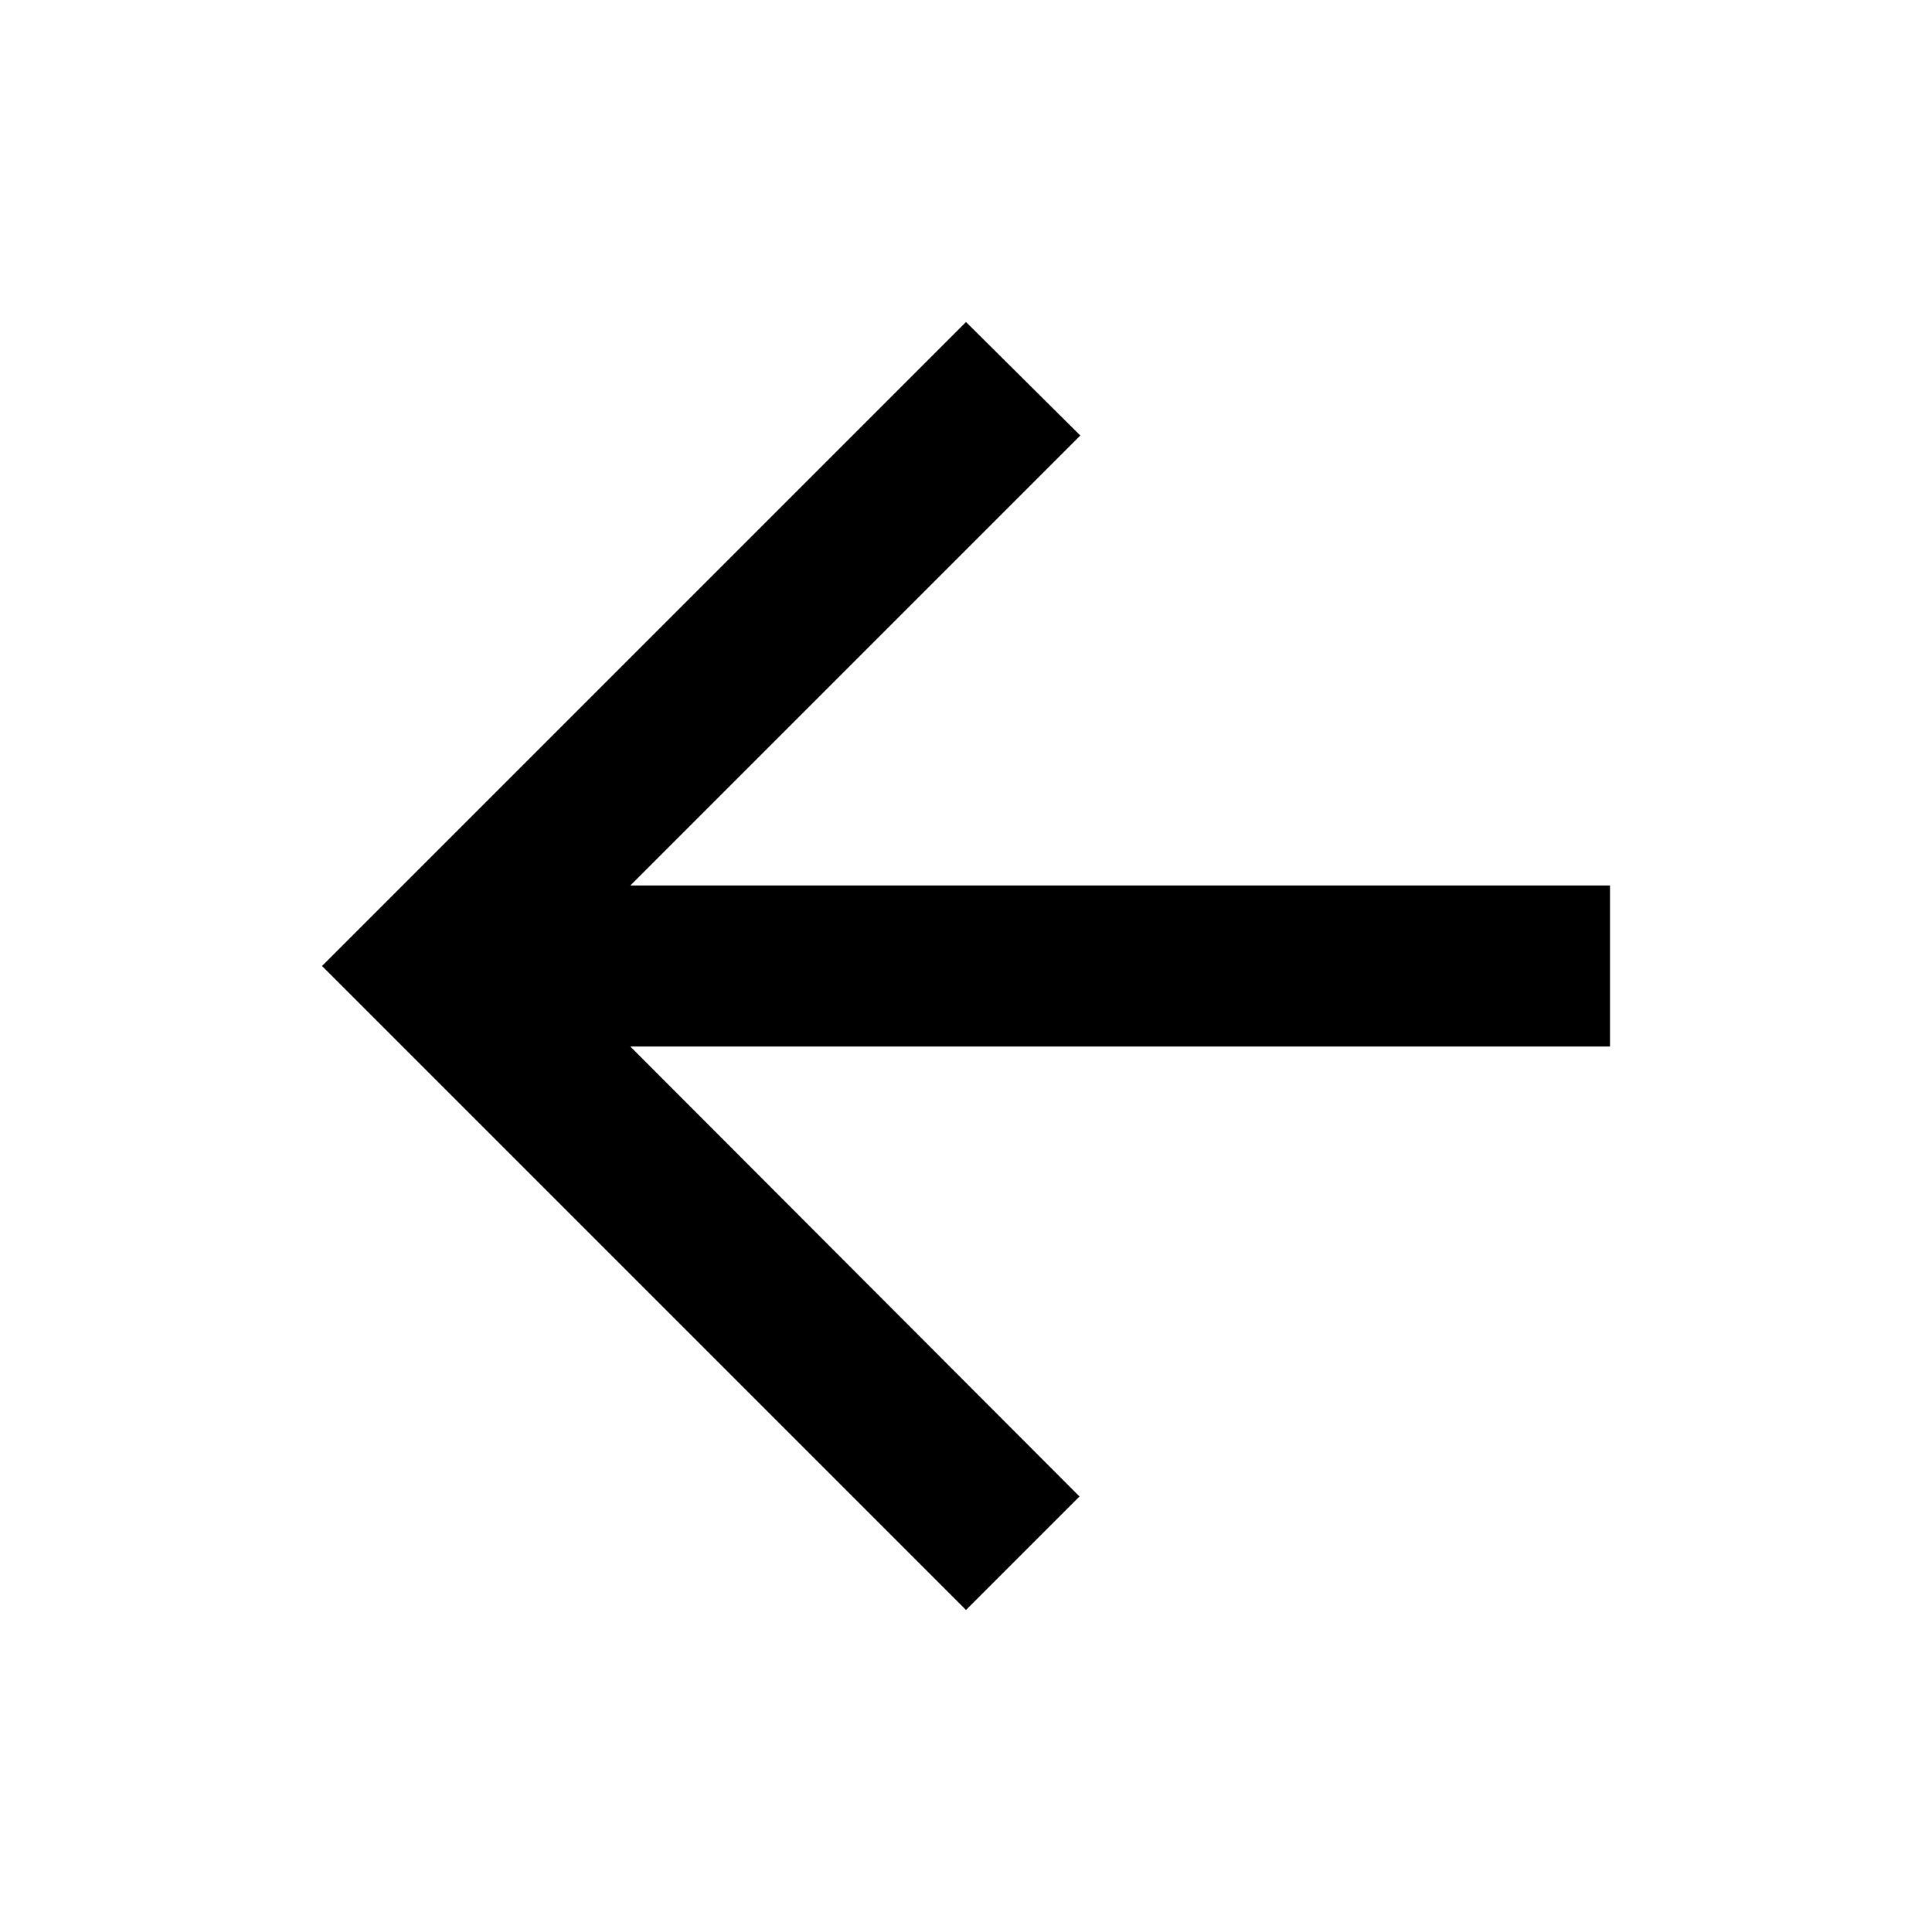
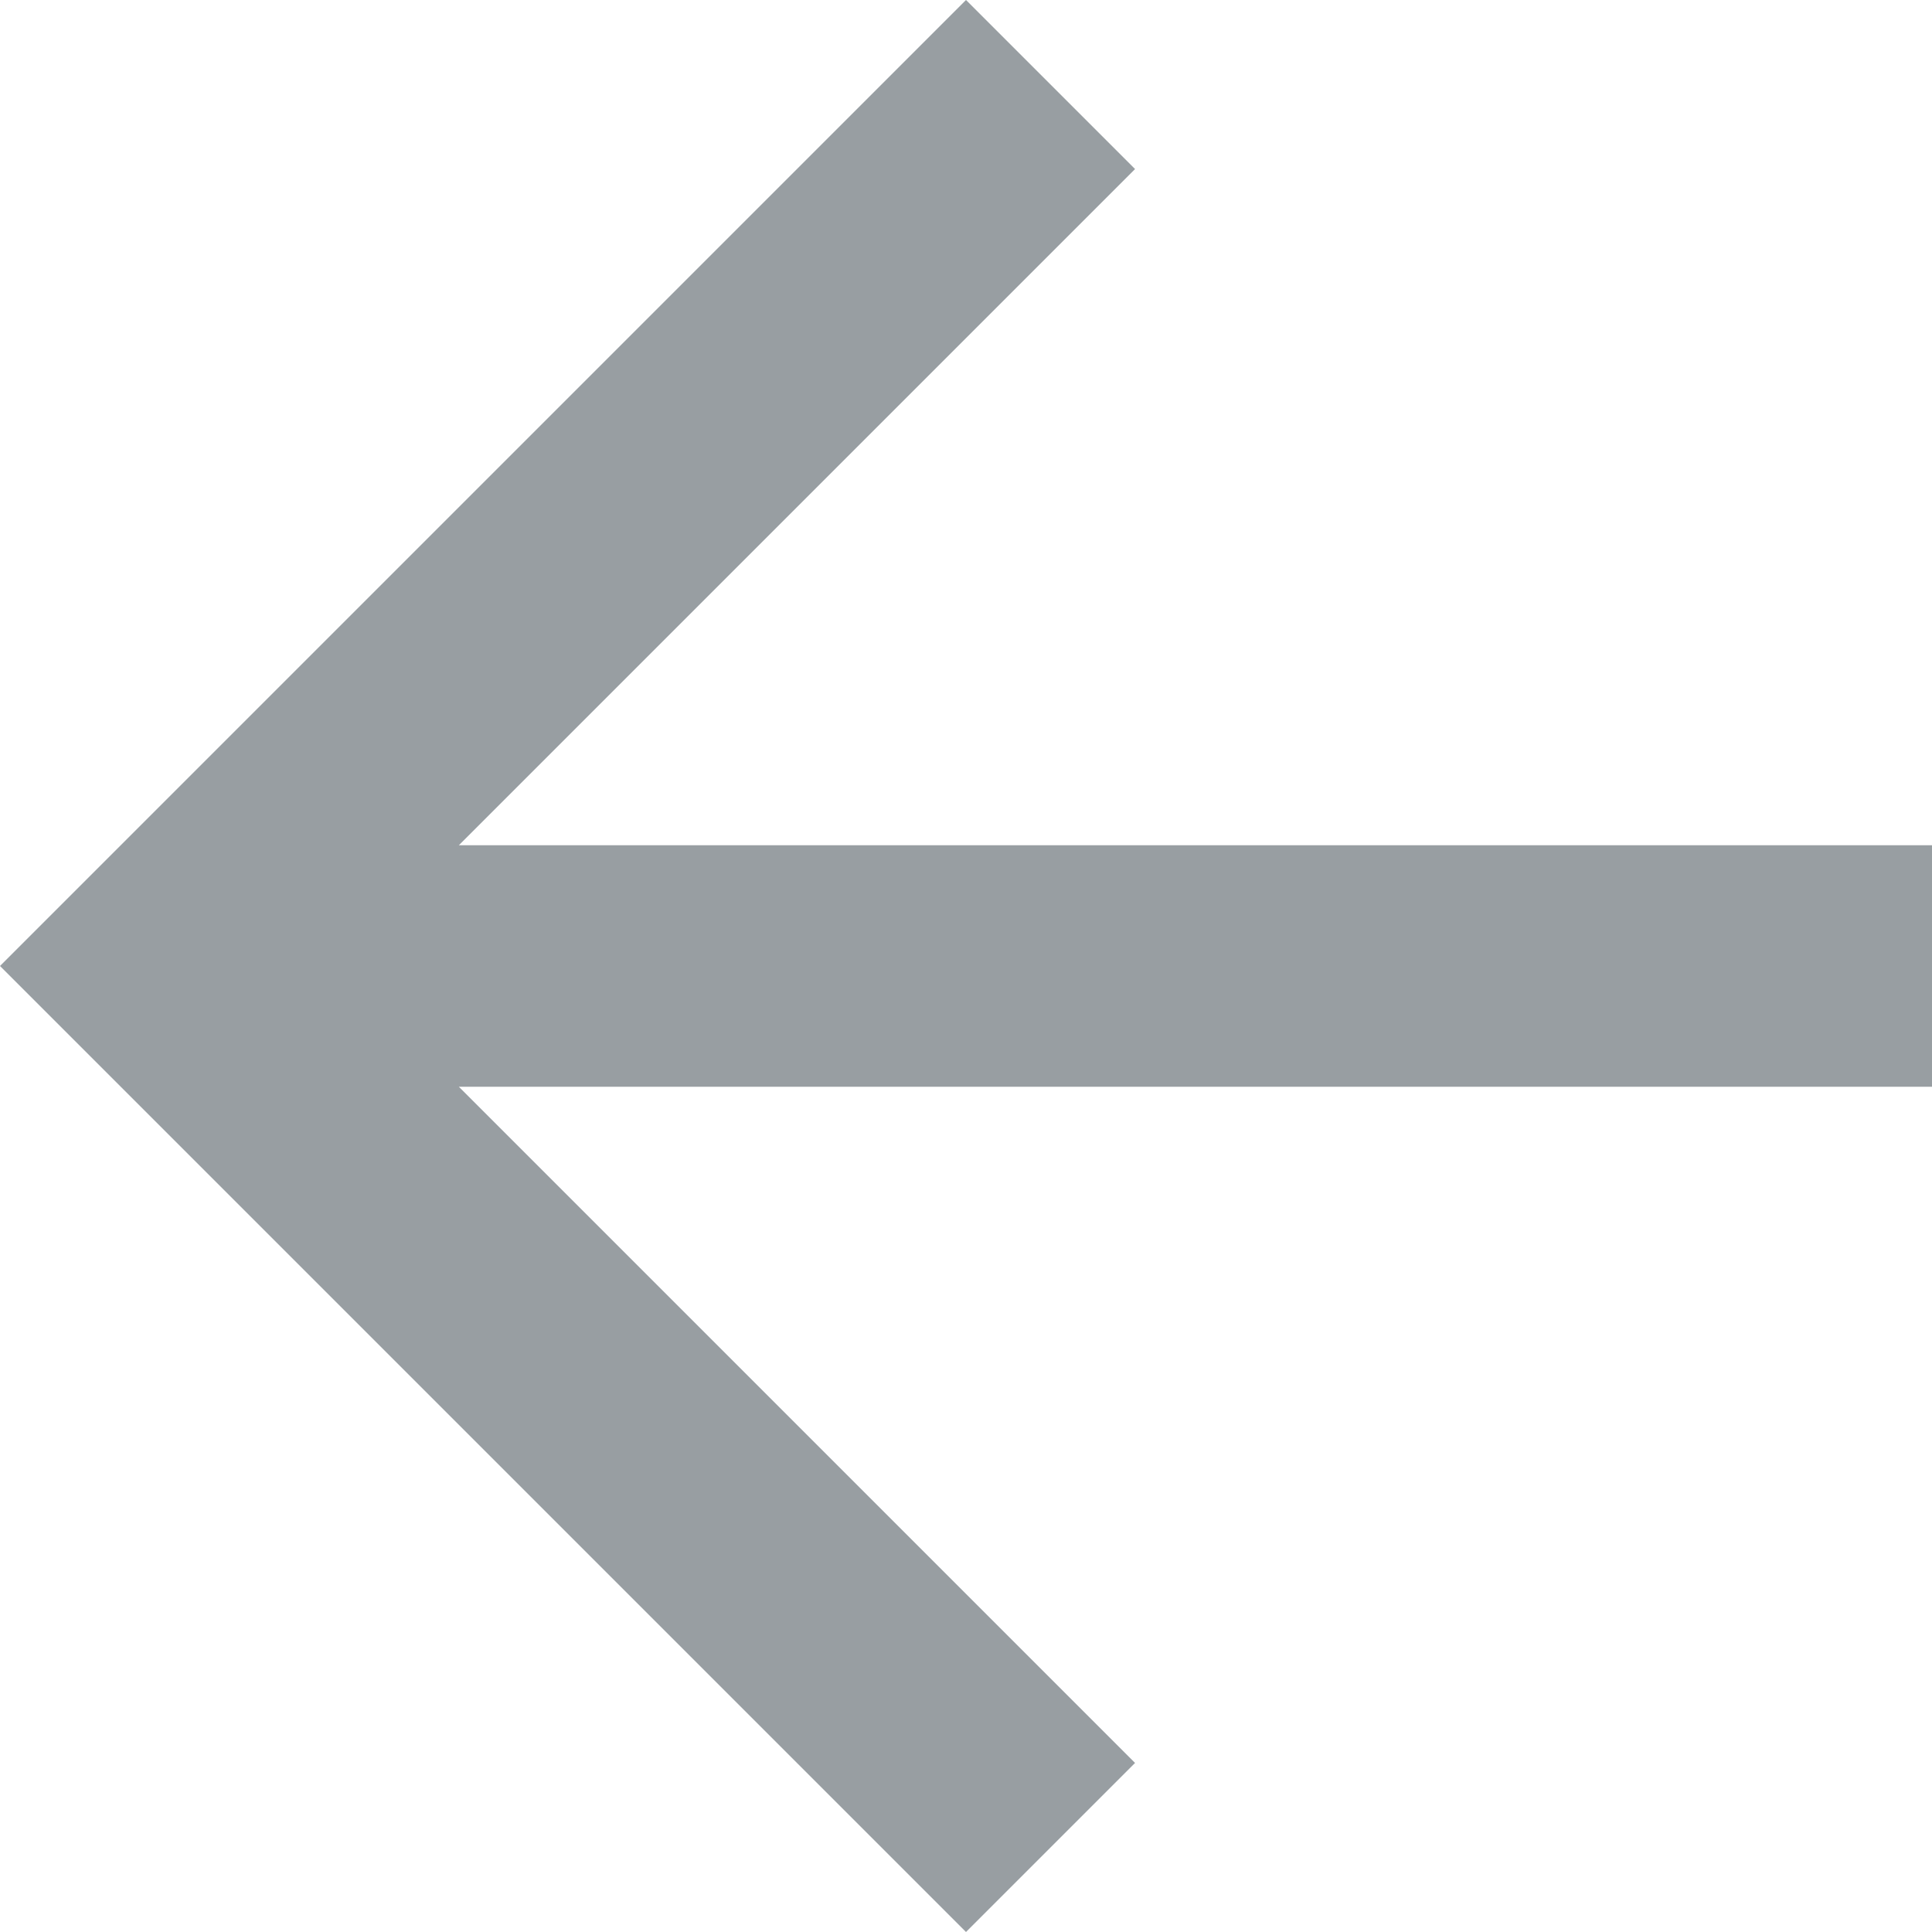
- <svg xmlns="http://www.w3.org/2000/svg" fill="#000000" height="24" viewBox="0 0 24 24" width="24">
-   <path d="M0 0h24v24H0z" fill="none" />
-   <path d="M20 11H7.83l5.59-5.59L12 4l-8 8 8 8 1.41-1.41L7.83 13H20v-2z" />
+ <svg xmlns="http://www.w3.org/2000/svg" version="1.1" id="Calque_1" x="0px" y="0px" viewBox="-289 389 16 16" style="enable-background:new -289 389 16 16;" xml:space="preserve">
+   <style type="text/css">
+ 	.st0{fill:#989EA2;}
+ </style>
+   <path class="st0" d="M-273,396h-12.2l5.6-5.6l-1.4-1.4l-8,8l8,8l1.4-1.4l-5.6-5.6h12.2V396z" />
</svg>
